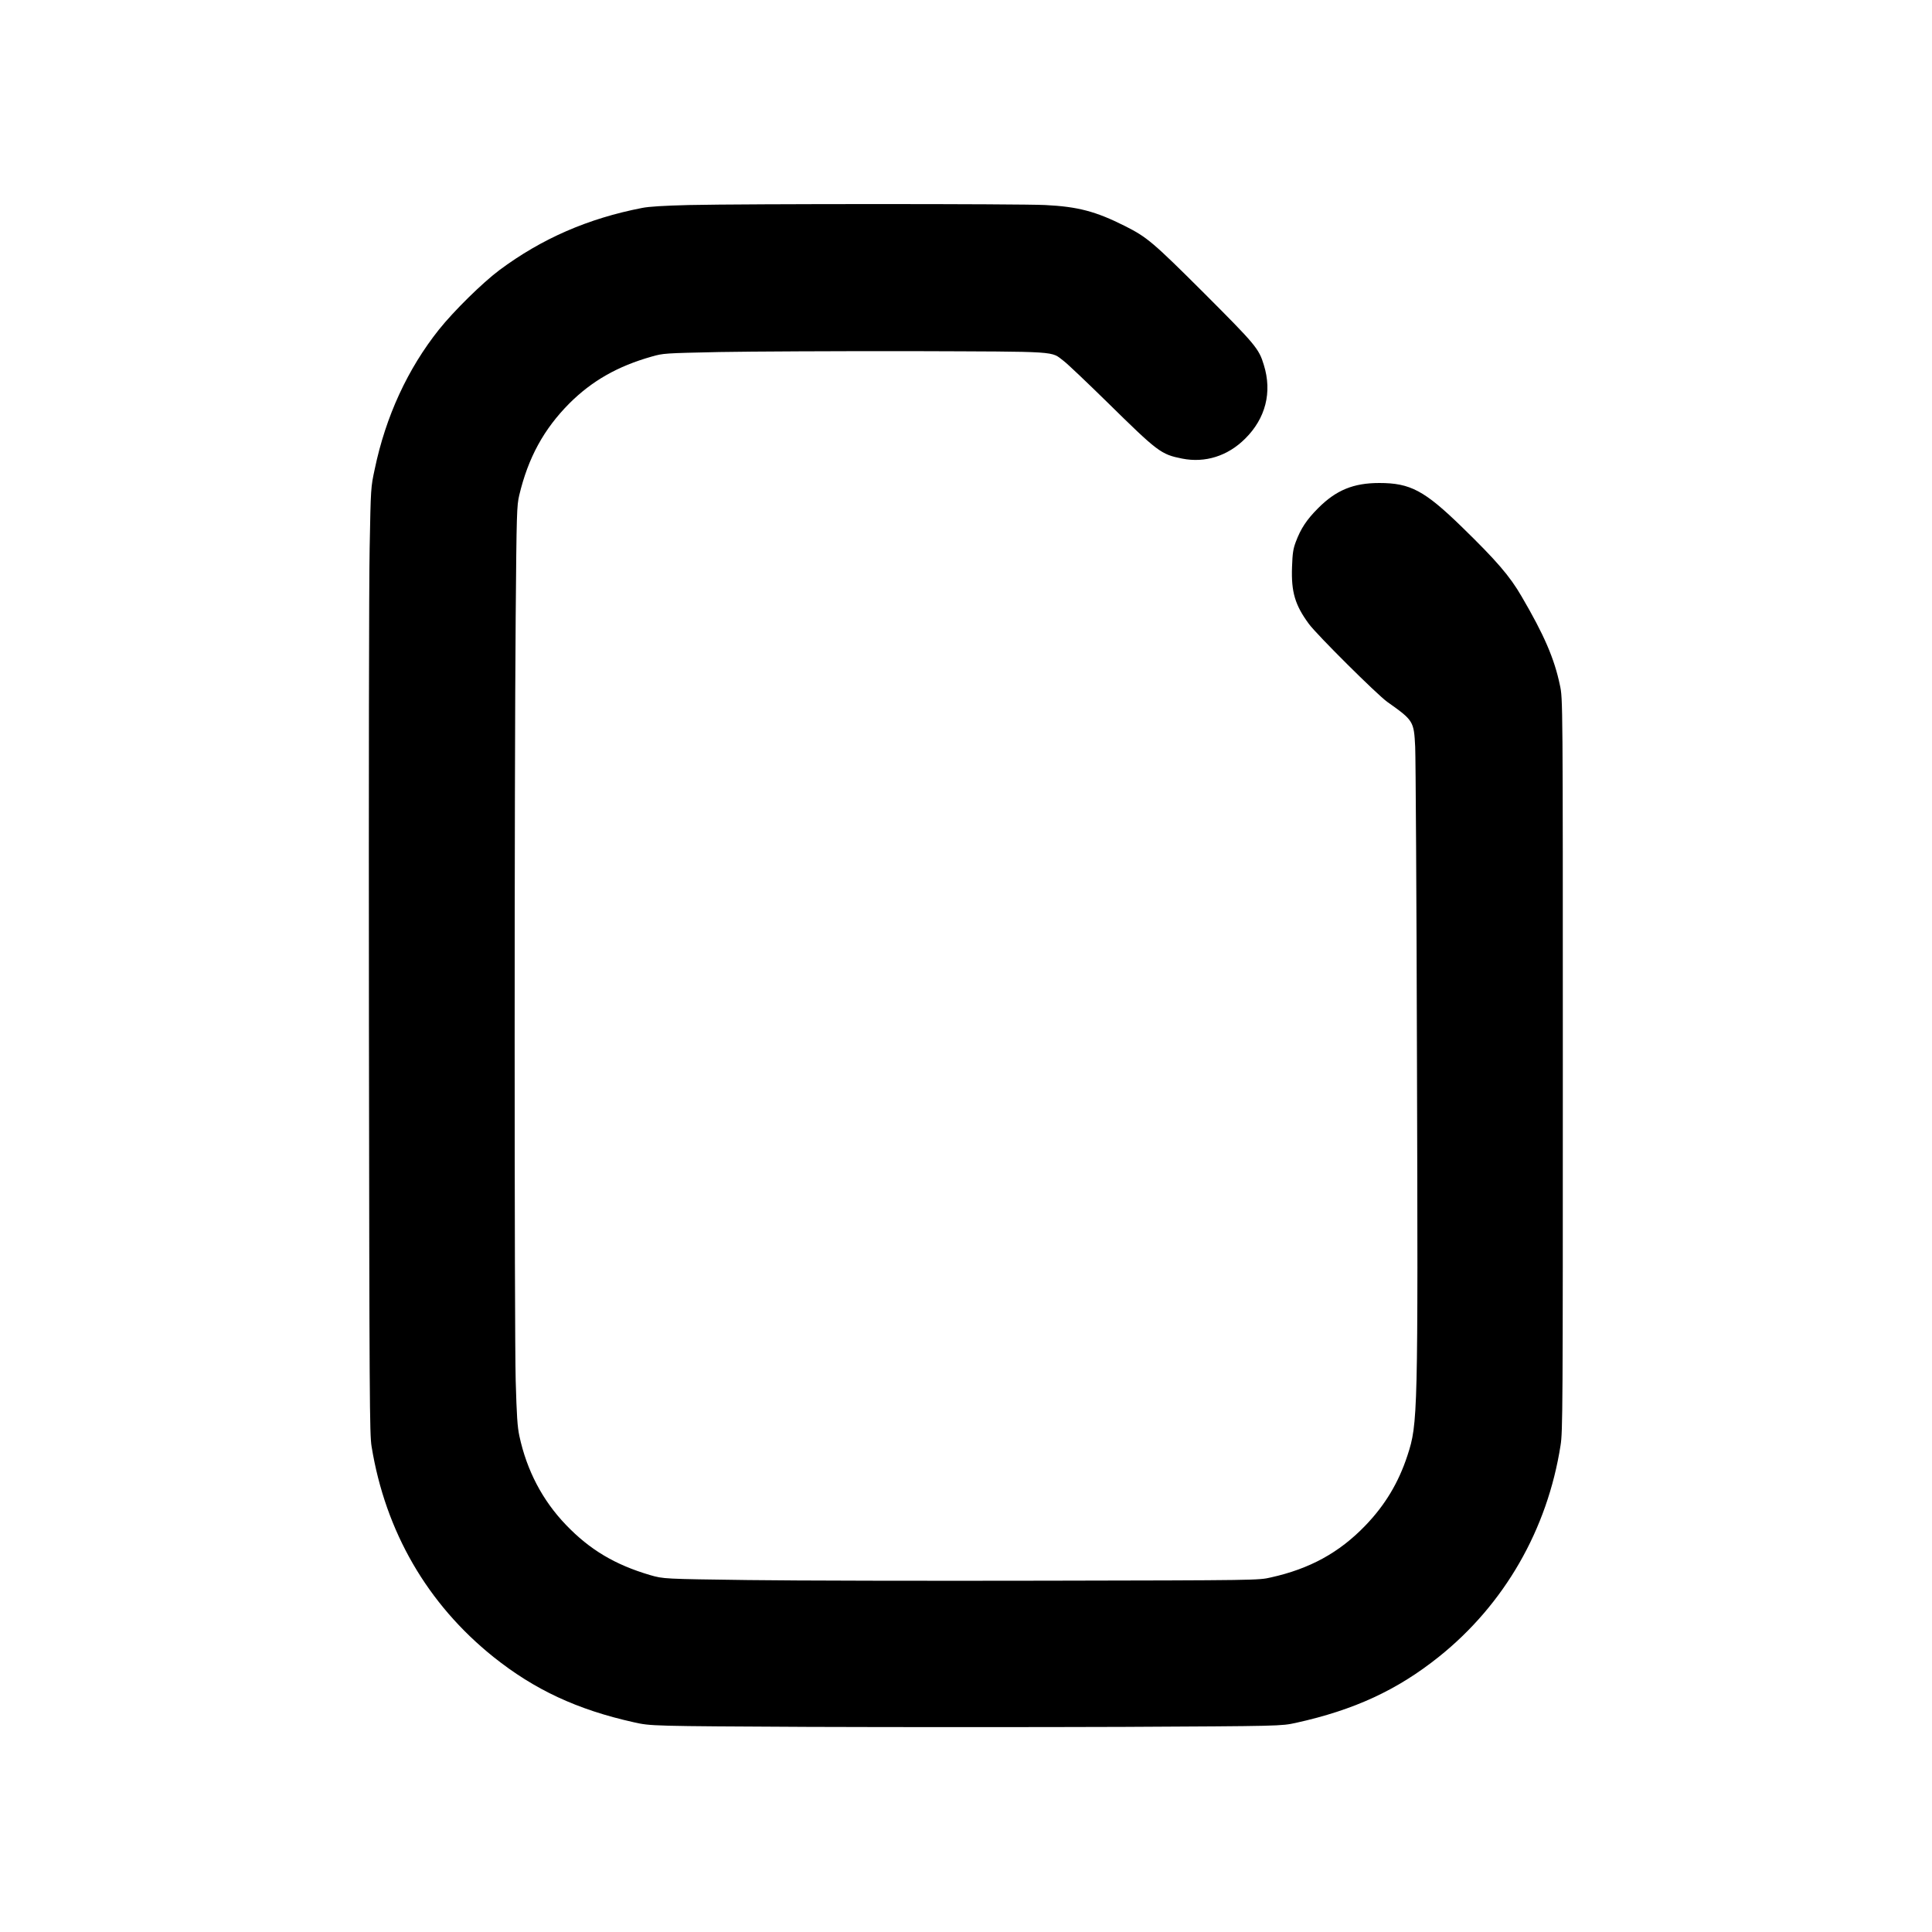
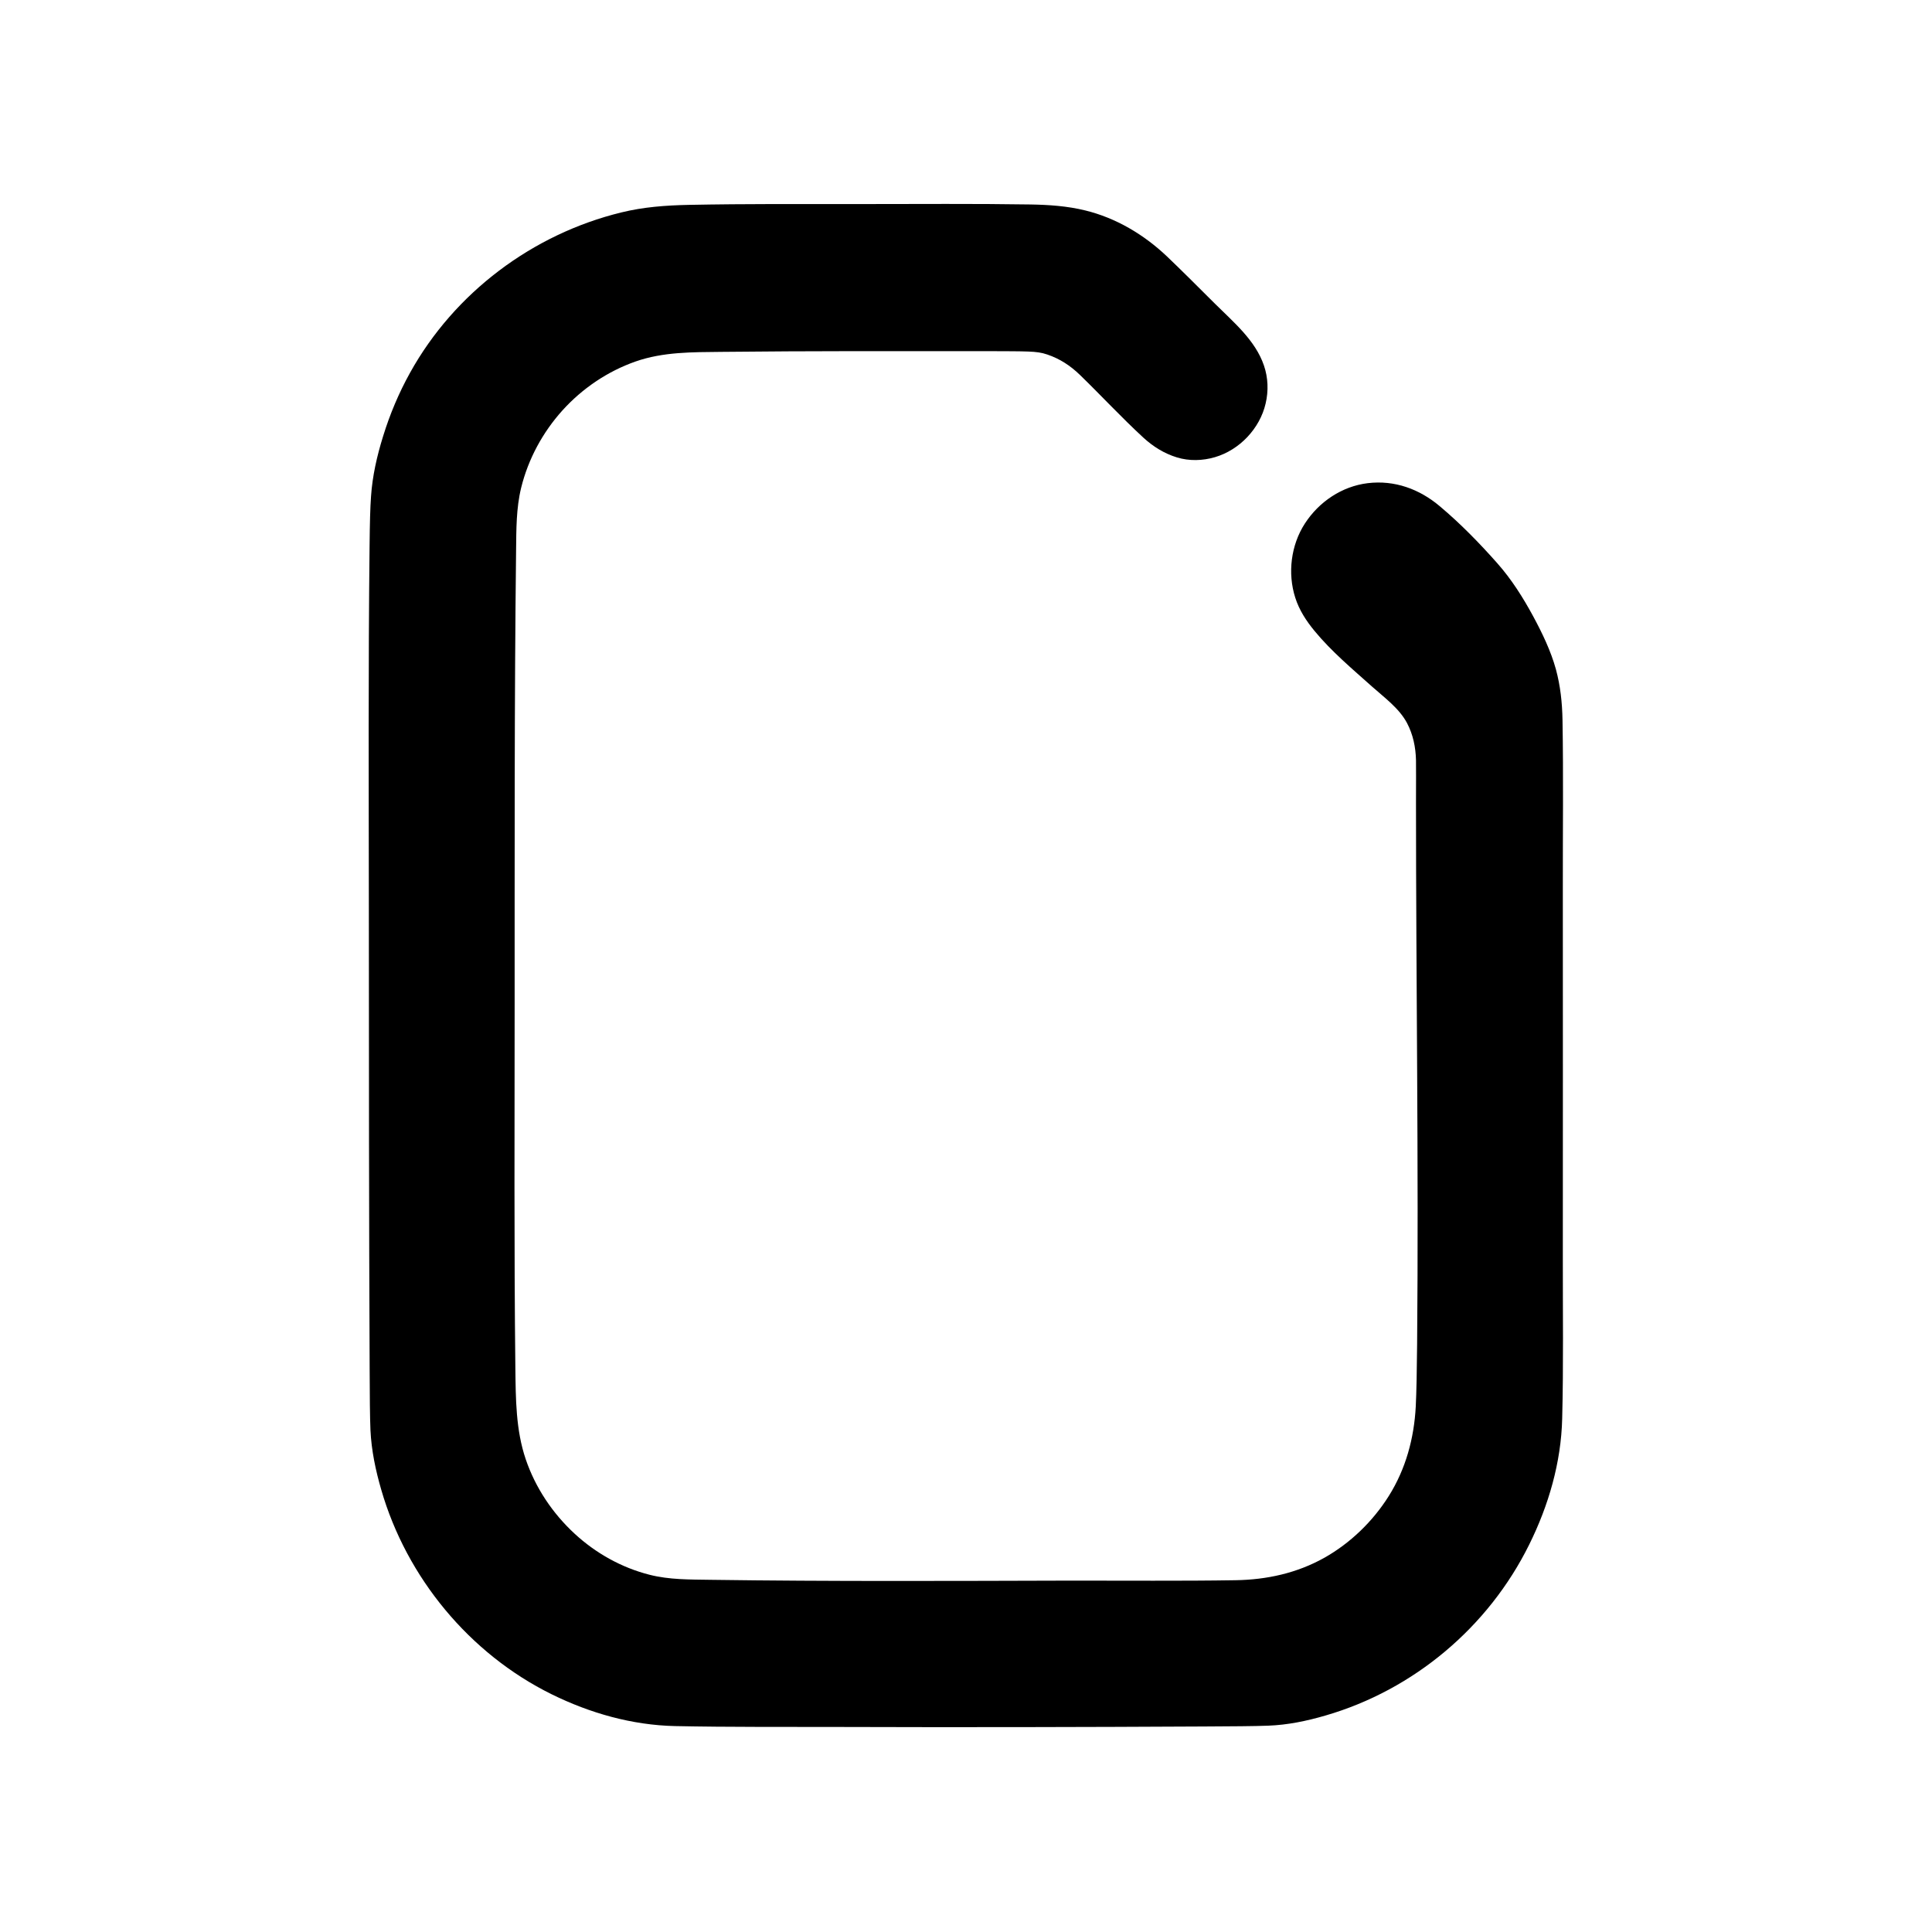
<svg xmlns="http://www.w3.org/2000/svg" width="24" height="24" viewBox="0 0 24 24" fill="none">
-   <path fill="currentColor" fill-rule="evenodd" d="M8.555 2.547C8.245 2.555 8.062 2.566 7.977 2.583C7.303 2.714 6.730 2.964 6.203 3.356C5.994 3.513 5.641 3.859 5.453 4.094C5.066 4.580 4.792 5.170 4.655 5.828C4.606 6.055 4.606 6.055 4.592 6.805C4.583 7.236 4.580 9.730 4.583 12.680C4.589 17.416 4.591 17.817 4.616 17.969C4.788 19.025 5.308 19.925 6.131 20.584C6.638 20.989 7.169 21.238 7.875 21.395C8.086 21.442 8.086 21.442 10.042 21.452C11.119 21.456 12.881 21.456 13.956 21.452C15.914 21.442 15.914 21.442 16.098 21.402C16.823 21.242 17.356 20.995 17.872 20.583C18.688 19.931 19.223 19.000 19.386 17.953C19.413 17.783 19.414 17.520 19.414 13.227C19.414 8.680 19.414 8.680 19.378 8.513C19.309 8.181 19.181 7.886 18.903 7.411C18.755 7.155 18.589 6.964 18.161 6.547C17.695 6.094 17.520 6.000 17.134 6.000C16.814 6.000 16.598 6.088 16.375 6.312C16.231 6.456 16.159 6.566 16.097 6.731C16.064 6.819 16.056 6.872 16.050 7.044C16.039 7.356 16.088 7.517 16.259 7.750C16.359 7.886 17.108 8.630 17.233 8.719C17.559 8.950 17.564 8.958 17.580 9.278C17.586 9.412 17.597 11.161 17.602 13.164C17.616 17.594 17.613 17.686 17.484 18.080C17.373 18.419 17.206 18.697 16.959 18.953C16.636 19.288 16.270 19.488 15.789 19.595C15.633 19.631 15.633 19.631 12.984 19.636C11.528 19.639 9.866 19.636 9.289 19.628C8.242 19.614 8.242 19.614 8.075 19.566C7.641 19.438 7.327 19.252 7.030 18.942C6.739 18.639 6.544 18.267 6.452 17.839C6.427 17.722 6.419 17.595 6.406 17.148C6.389 16.500 6.389 9.633 6.406 7.664C6.417 6.353 6.420 6.283 6.450 6.153C6.561 5.686 6.755 5.331 7.073 5.011C7.352 4.733 7.670 4.550 8.094 4.430C8.241 4.388 8.250 4.388 8.938 4.373C9.320 4.366 10.389 4.361 11.312 4.362C13.197 4.369 13.047 4.359 13.216 4.486C13.261 4.520 13.500 4.747 13.747 4.989C14.386 5.617 14.420 5.644 14.686 5.697C14.970 5.753 15.250 5.666 15.467 5.450C15.722 5.198 15.805 4.873 15.700 4.534C15.639 4.330 15.595 4.280 14.955 3.639C14.319 3.005 14.250 2.947 13.975 2.808C13.611 2.625 13.389 2.567 12.984 2.547C12.661 2.531 9.259 2.531 8.555 2.547Z" />
+   <path fill="currentColor" fill-rule="evenodd" d="M8.555 2.545C8.272 2.551 7.994 2.571 7.718 2.639C6.616 2.908 5.646 3.635 5.094 4.630C4.955 4.880 4.843 5.146 4.759 5.419C4.683 5.663 4.626 5.913 4.609 6.167C4.599 6.307 4.594 6.488 4.591 6.782C4.574 8.285 4.581 9.788 4.582 11.291C4.583 13.197 4.583 15.104 4.592 17.010C4.593 17.343 4.595 17.598 4.602 17.767C4.614 18.018 4.666 18.265 4.736 18.506C5.051 19.597 5.833 20.544 6.853 21.047C7.330 21.282 7.851 21.430 8.385 21.442C9.065 21.456 9.747 21.451 10.427 21.453C11.937 21.458 13.448 21.455 14.958 21.447C15.299 21.445 15.577 21.444 15.754 21.437C15.996 21.428 16.232 21.379 16.465 21.311C17.562 20.993 18.490 20.212 18.996 19.188C19.237 18.702 19.393 18.167 19.406 17.623C19.423 16.958 19.413 16.292 19.414 15.628C19.415 14.099 19.415 12.570 19.414 11.041C19.413 10.341 19.422 9.641 19.410 8.942C19.406 8.728 19.384 8.521 19.328 8.314C19.265 8.086 19.160 7.868 19.048 7.660C18.921 7.425 18.778 7.198 18.601 6.998C18.379 6.747 18.142 6.504 17.886 6.289C17.633 6.075 17.324 5.962 16.991 6.002C16.670 6.041 16.385 6.233 16.210 6.503C16.036 6.771 15.993 7.121 16.090 7.424C16.139 7.579 16.227 7.713 16.329 7.837C16.539 8.092 16.798 8.309 17.044 8.529C17.196 8.665 17.380 8.797 17.478 8.981C17.554 9.125 17.586 9.282 17.590 9.443C17.592 9.549 17.590 9.698 17.590 9.974C17.590 12.213 17.624 14.452 17.604 16.691C17.601 17.019 17.596 17.293 17.587 17.473C17.566 17.868 17.463 18.248 17.252 18.584C17.054 18.899 16.776 19.168 16.452 19.351C16.111 19.542 15.737 19.624 15.347 19.630C14.667 19.641 13.986 19.634 13.306 19.635C11.812 19.639 10.317 19.646 8.823 19.625C8.571 19.621 8.314 19.625 8.068 19.562C7.721 19.474 7.400 19.294 7.138 19.052C6.864 18.799 6.651 18.481 6.531 18.128C6.407 17.763 6.407 17.378 6.402 16.997C6.385 15.493 6.393 13.989 6.393 12.485C6.394 10.603 6.389 8.720 6.411 6.837C6.414 6.577 6.412 6.313 6.474 6.059C6.562 5.702 6.741 5.371 6.987 5.098C7.234 4.825 7.547 4.613 7.894 4.491C8.240 4.370 8.601 4.375 8.963 4.371C10.058 4.359 11.153 4.362 12.249 4.362C12.526 4.363 12.670 4.363 12.772 4.367C12.875 4.371 12.937 4.379 13.010 4.404C13.166 4.457 13.296 4.542 13.414 4.656C13.680 4.914 13.932 5.187 14.205 5.438C14.325 5.548 14.463 5.634 14.620 5.682C14.772 5.729 14.941 5.724 15.093 5.679C15.246 5.634 15.385 5.545 15.495 5.429C15.605 5.312 15.686 5.169 15.722 5.013C15.759 4.857 15.753 4.691 15.701 4.540C15.594 4.226 15.322 4.001 15.094 3.774C14.912 3.592 14.650 3.331 14.494 3.183C14.210 2.914 13.863 2.707 13.481 2.614C13.257 2.559 13.029 2.544 12.800 2.540C12.101 2.529 11.402 2.535 10.704 2.535C9.987 2.535 9.271 2.531 8.555 2.545Z" />
</svg>
